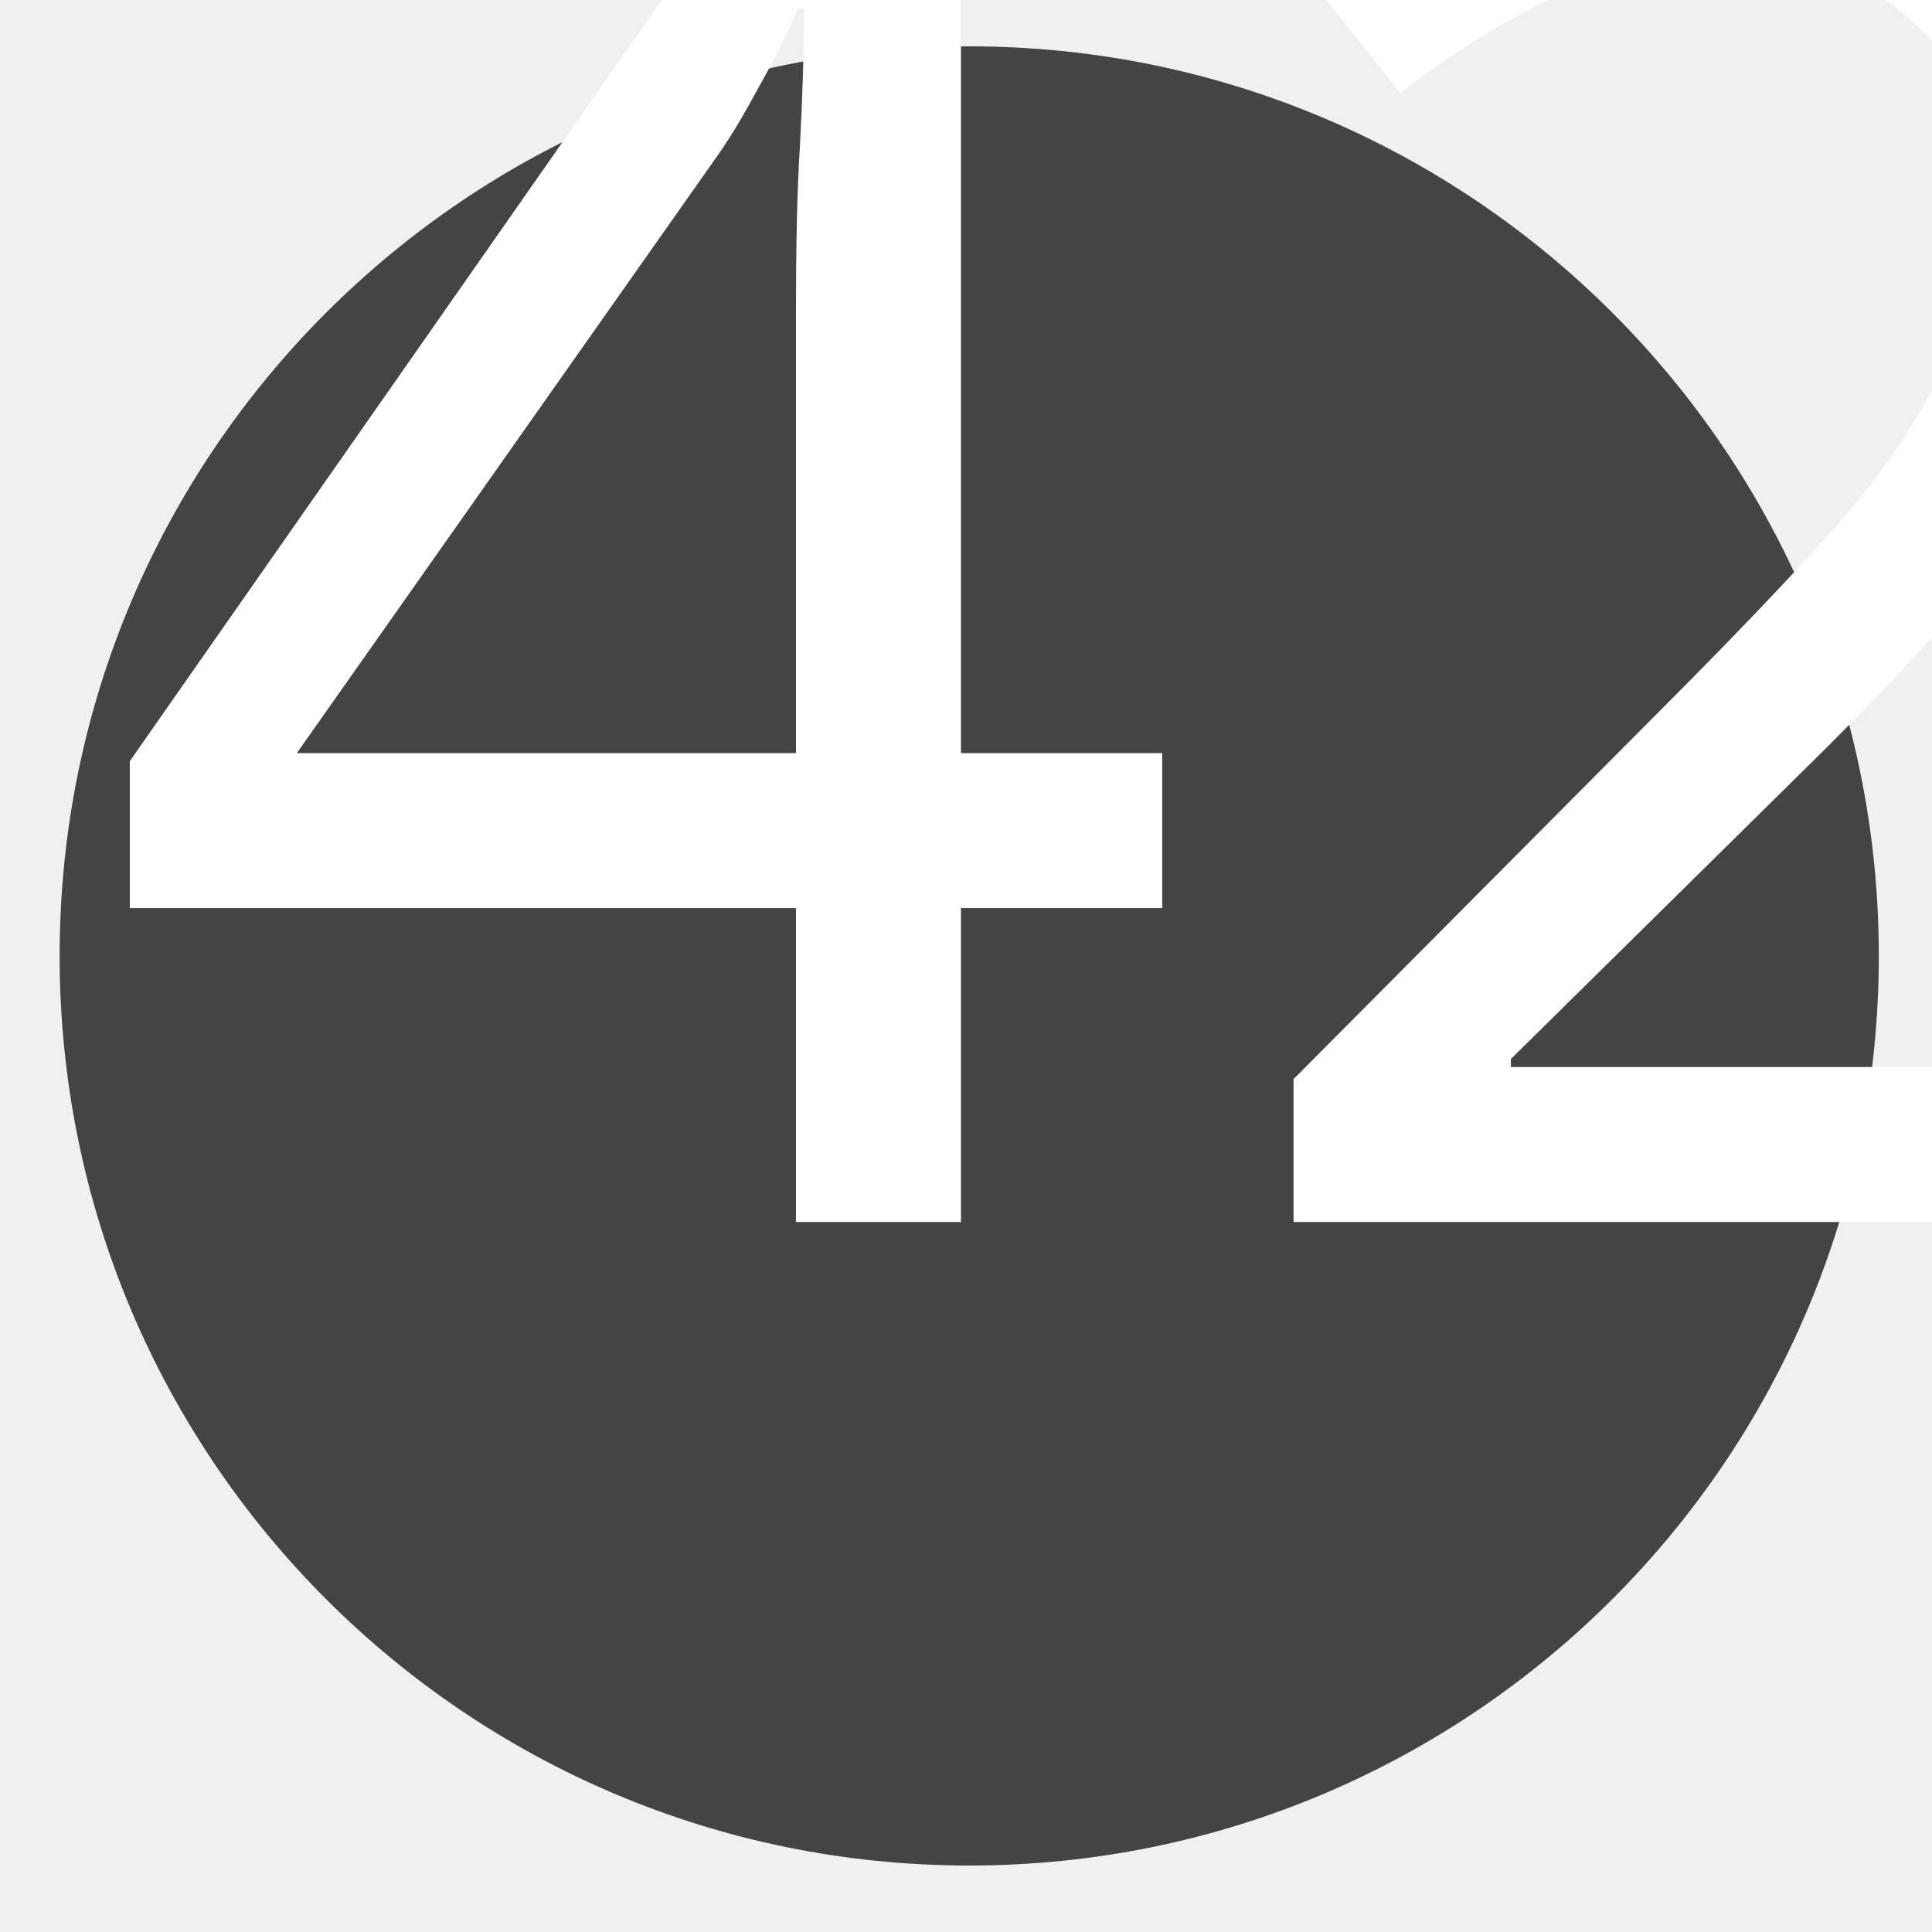
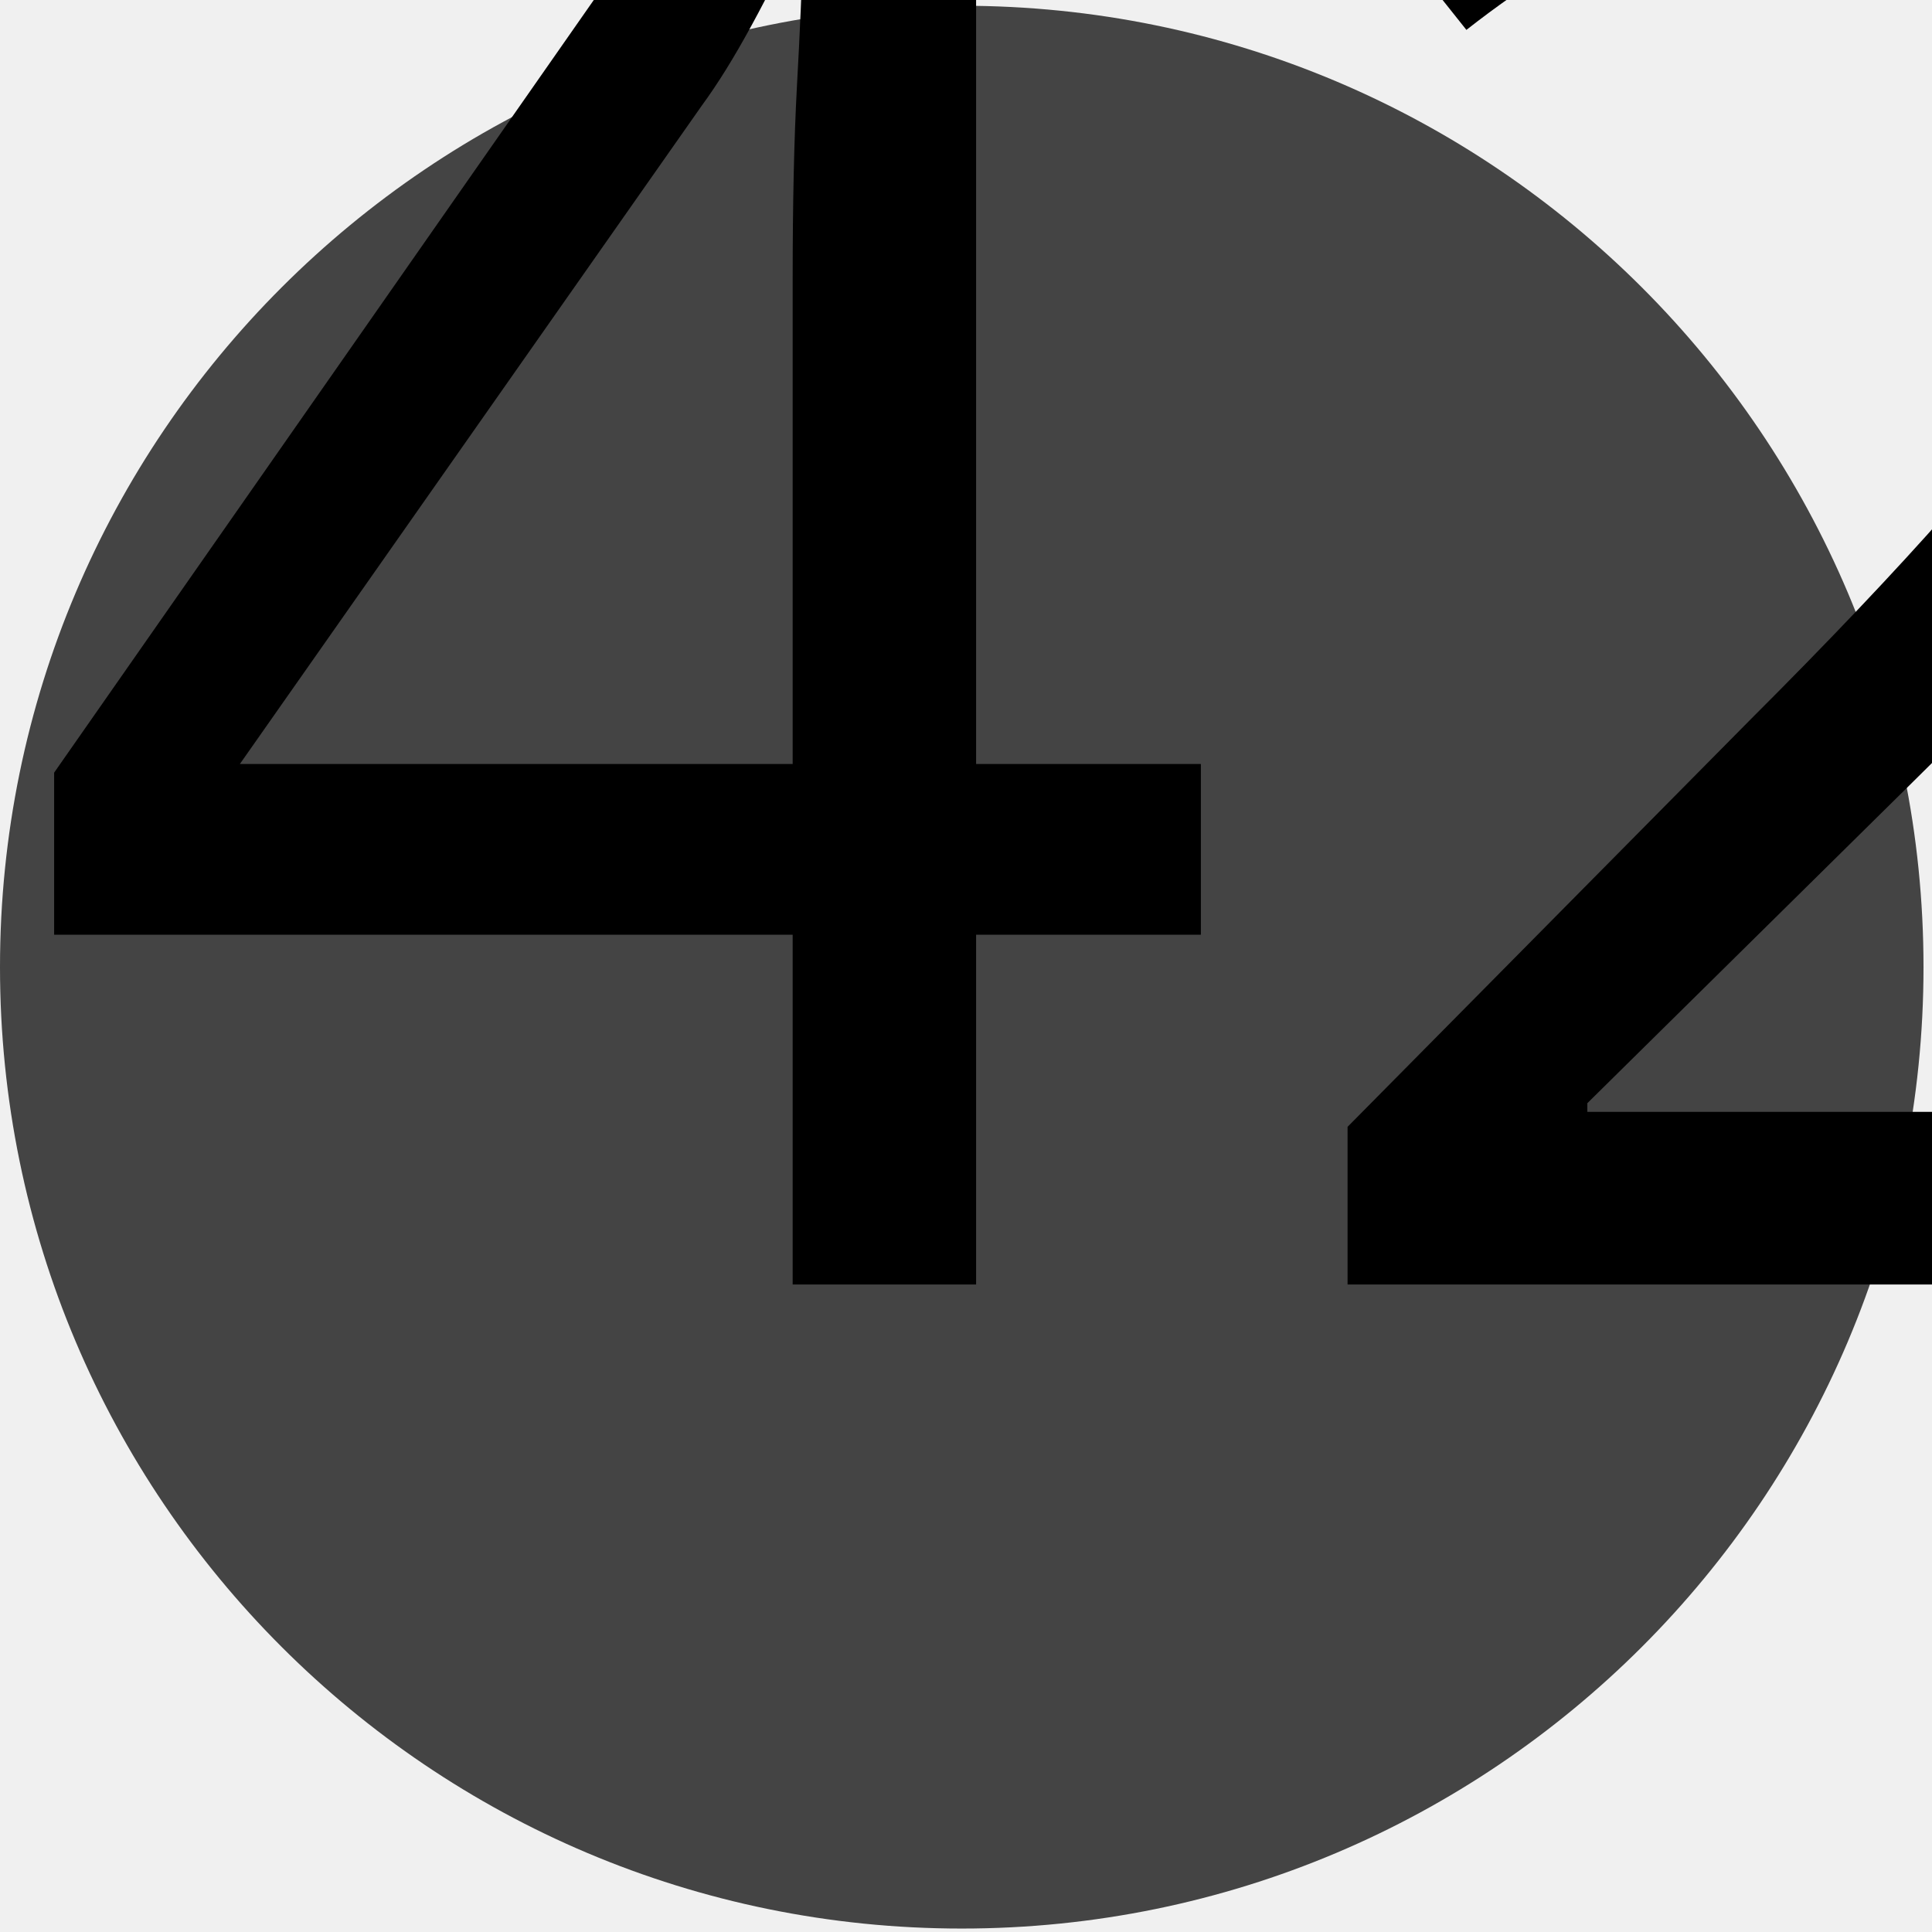
- <svg xmlns="http://www.w3.org/2000/svg" width="15px" height="15px" viewBox="0 0 15 15" version="1.1">
-   <description>Created with Sketch.</description>
+ <svg xmlns="http://www.w3.org/2000/svg" width="157px" height="157px" viewBox="0 0 157 157" version="1.1">
  <defs />
  <g id="Page-1" stroke="none" stroke-width="1" fill="none" fill-rule="evenodd">
-     <g id="Logo" transform="translate(0, -1.51618)">
-       <ellipse id="Oval-1" fill="#444444" cx="7.525" cy="8.938" rx="7.062" ry="7.062" />
-       <text id="42" fill="#FFFFFF" font-family="Plantagenet Cherokee" font-size="15.087" font-weight="normal">
-         <tspan x="0.697" y="11.003">42</tspan>
-       </text>
+     <g id="logo" transform="translate(0, -18)">
+       <g id="Page-1">
+         <g id="Logo" transform="translate(0, 0.342825)">
+           <ellipse id="Oval-1" fill="#444444" cx="78.155" cy="96.251" rx="78.155" ry="78.126" />
+           <g id="42" transform="translate(1.066667, 0)" font-size="175.479" font-family="Plantagenet Cherokee" fill="#FFFFFF" font-weight="normal">
+             <text>
+               <tspan x="-0.356" y="122.037" fill="#000000">42</tspan>
+             </text>
+           </g>
+         </g>
+       </g>
    </g>
  </g>
</svg>
